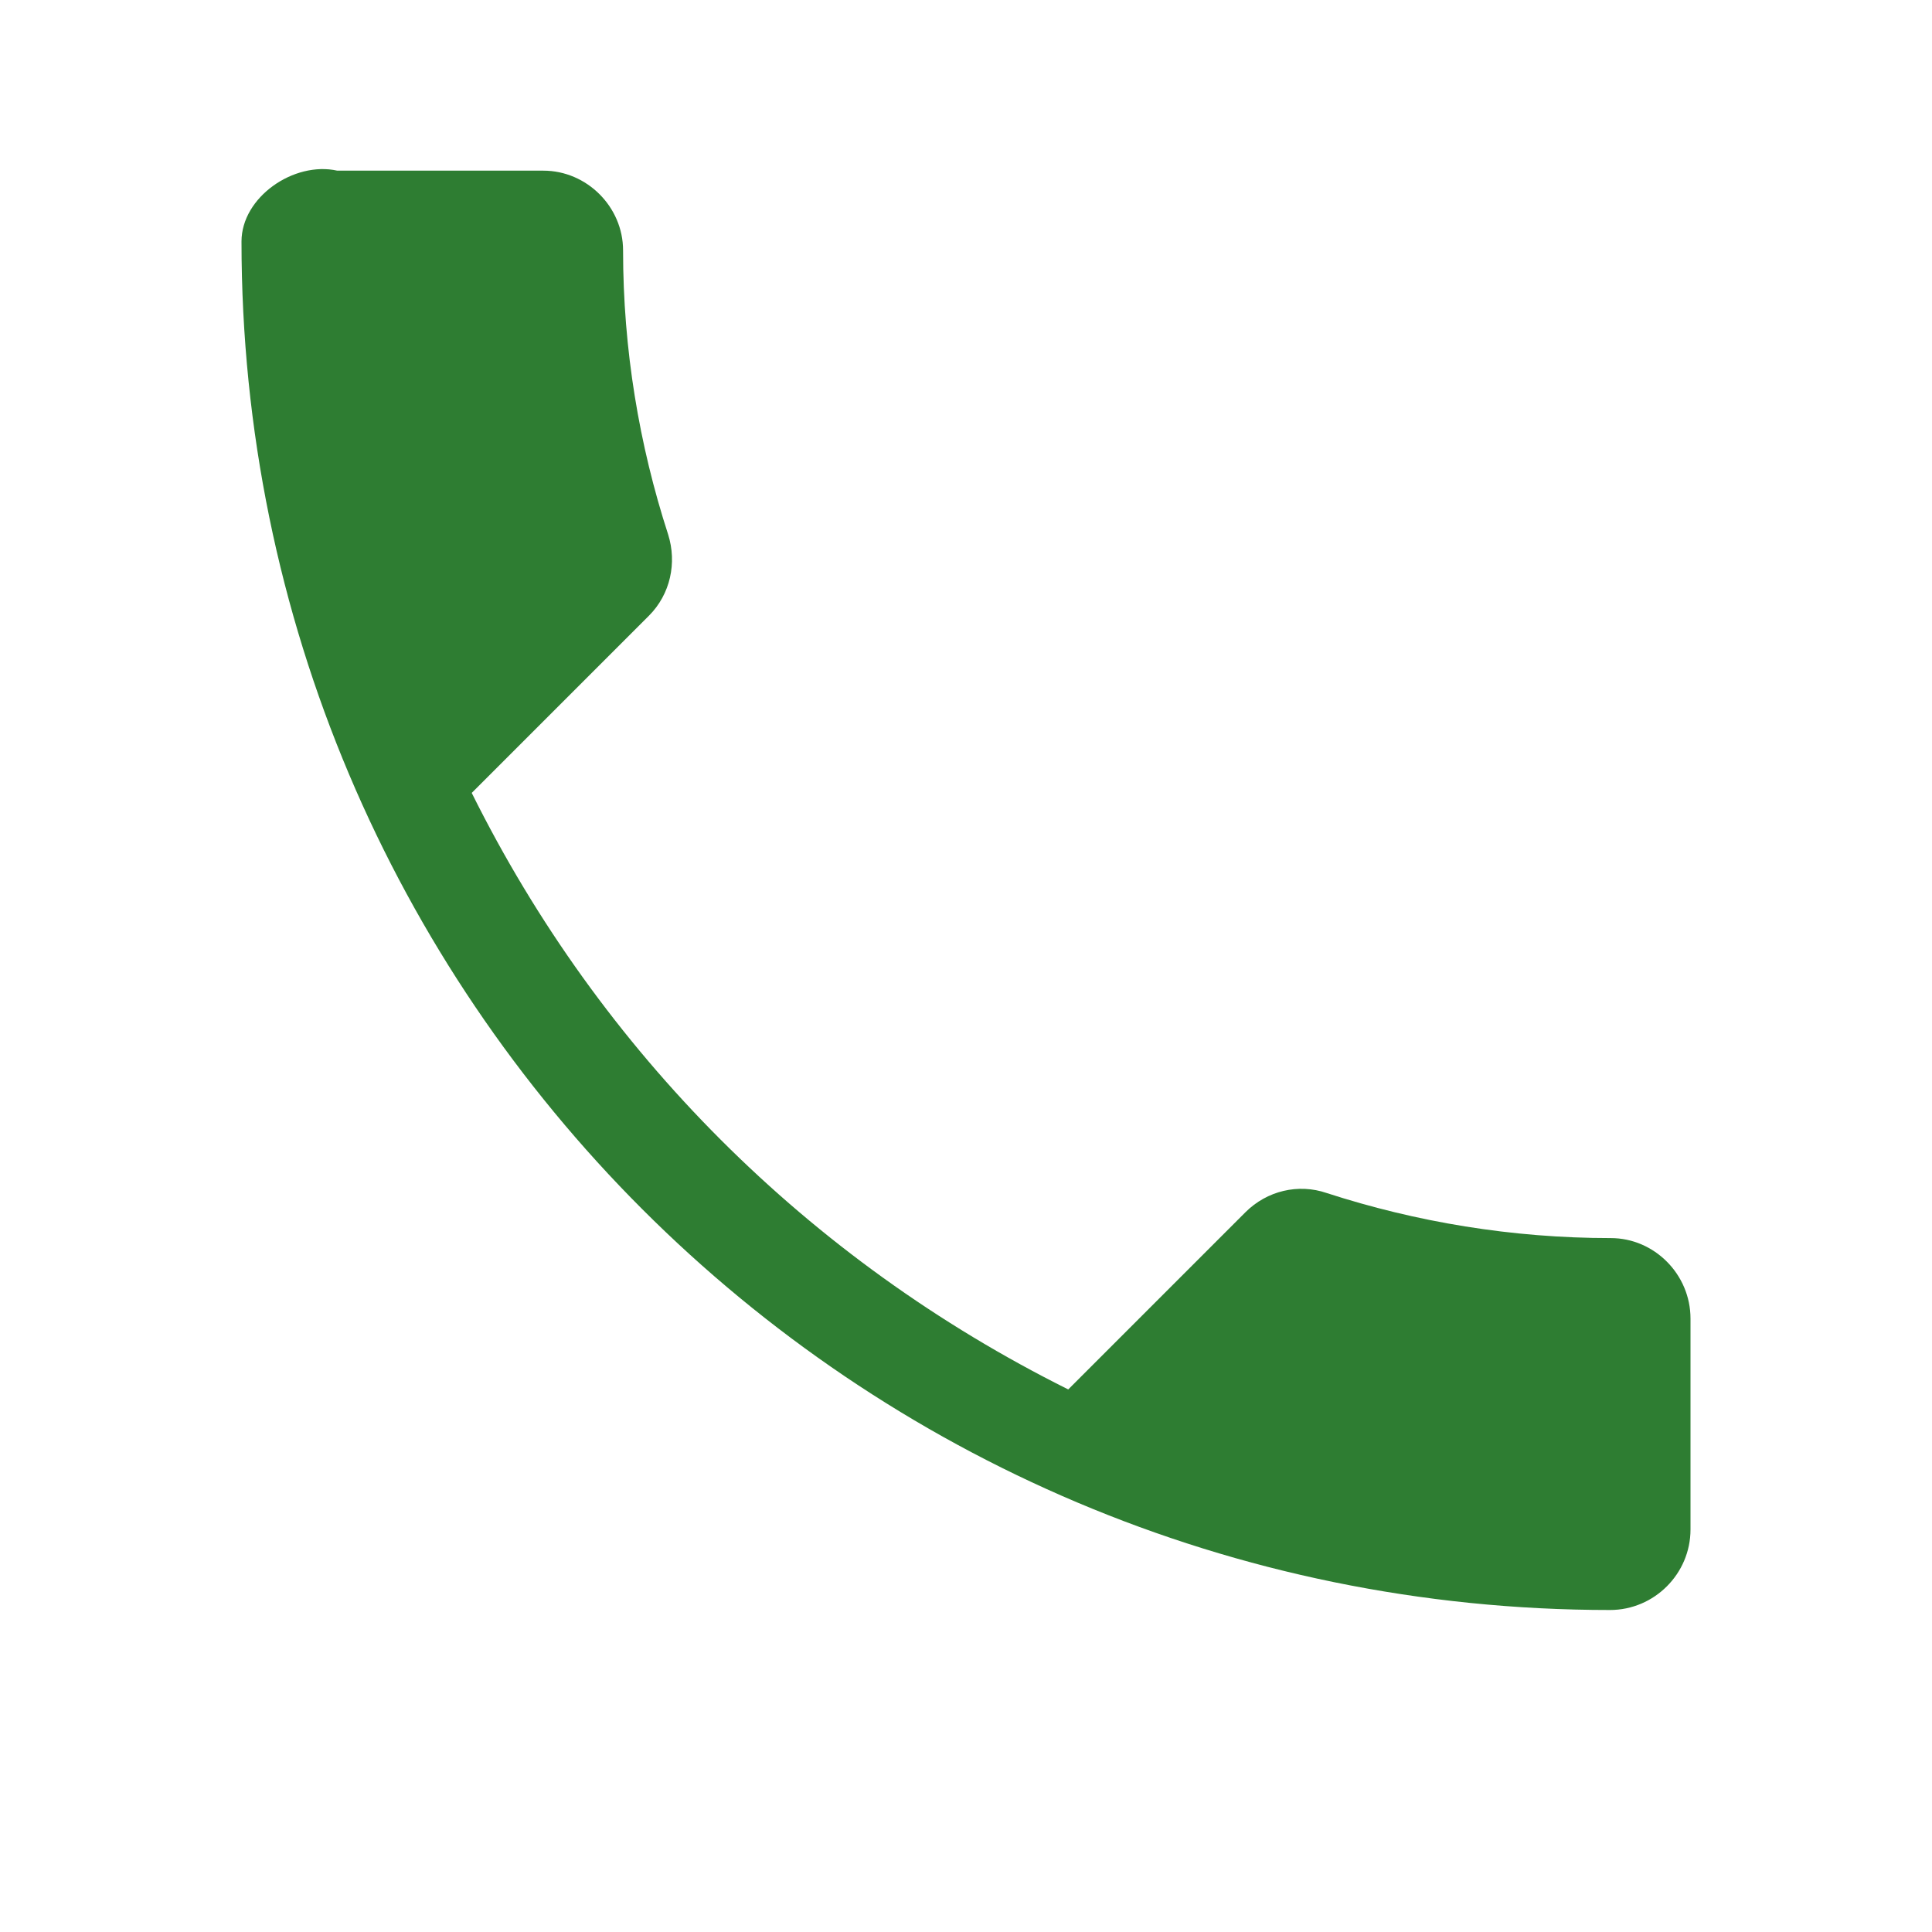
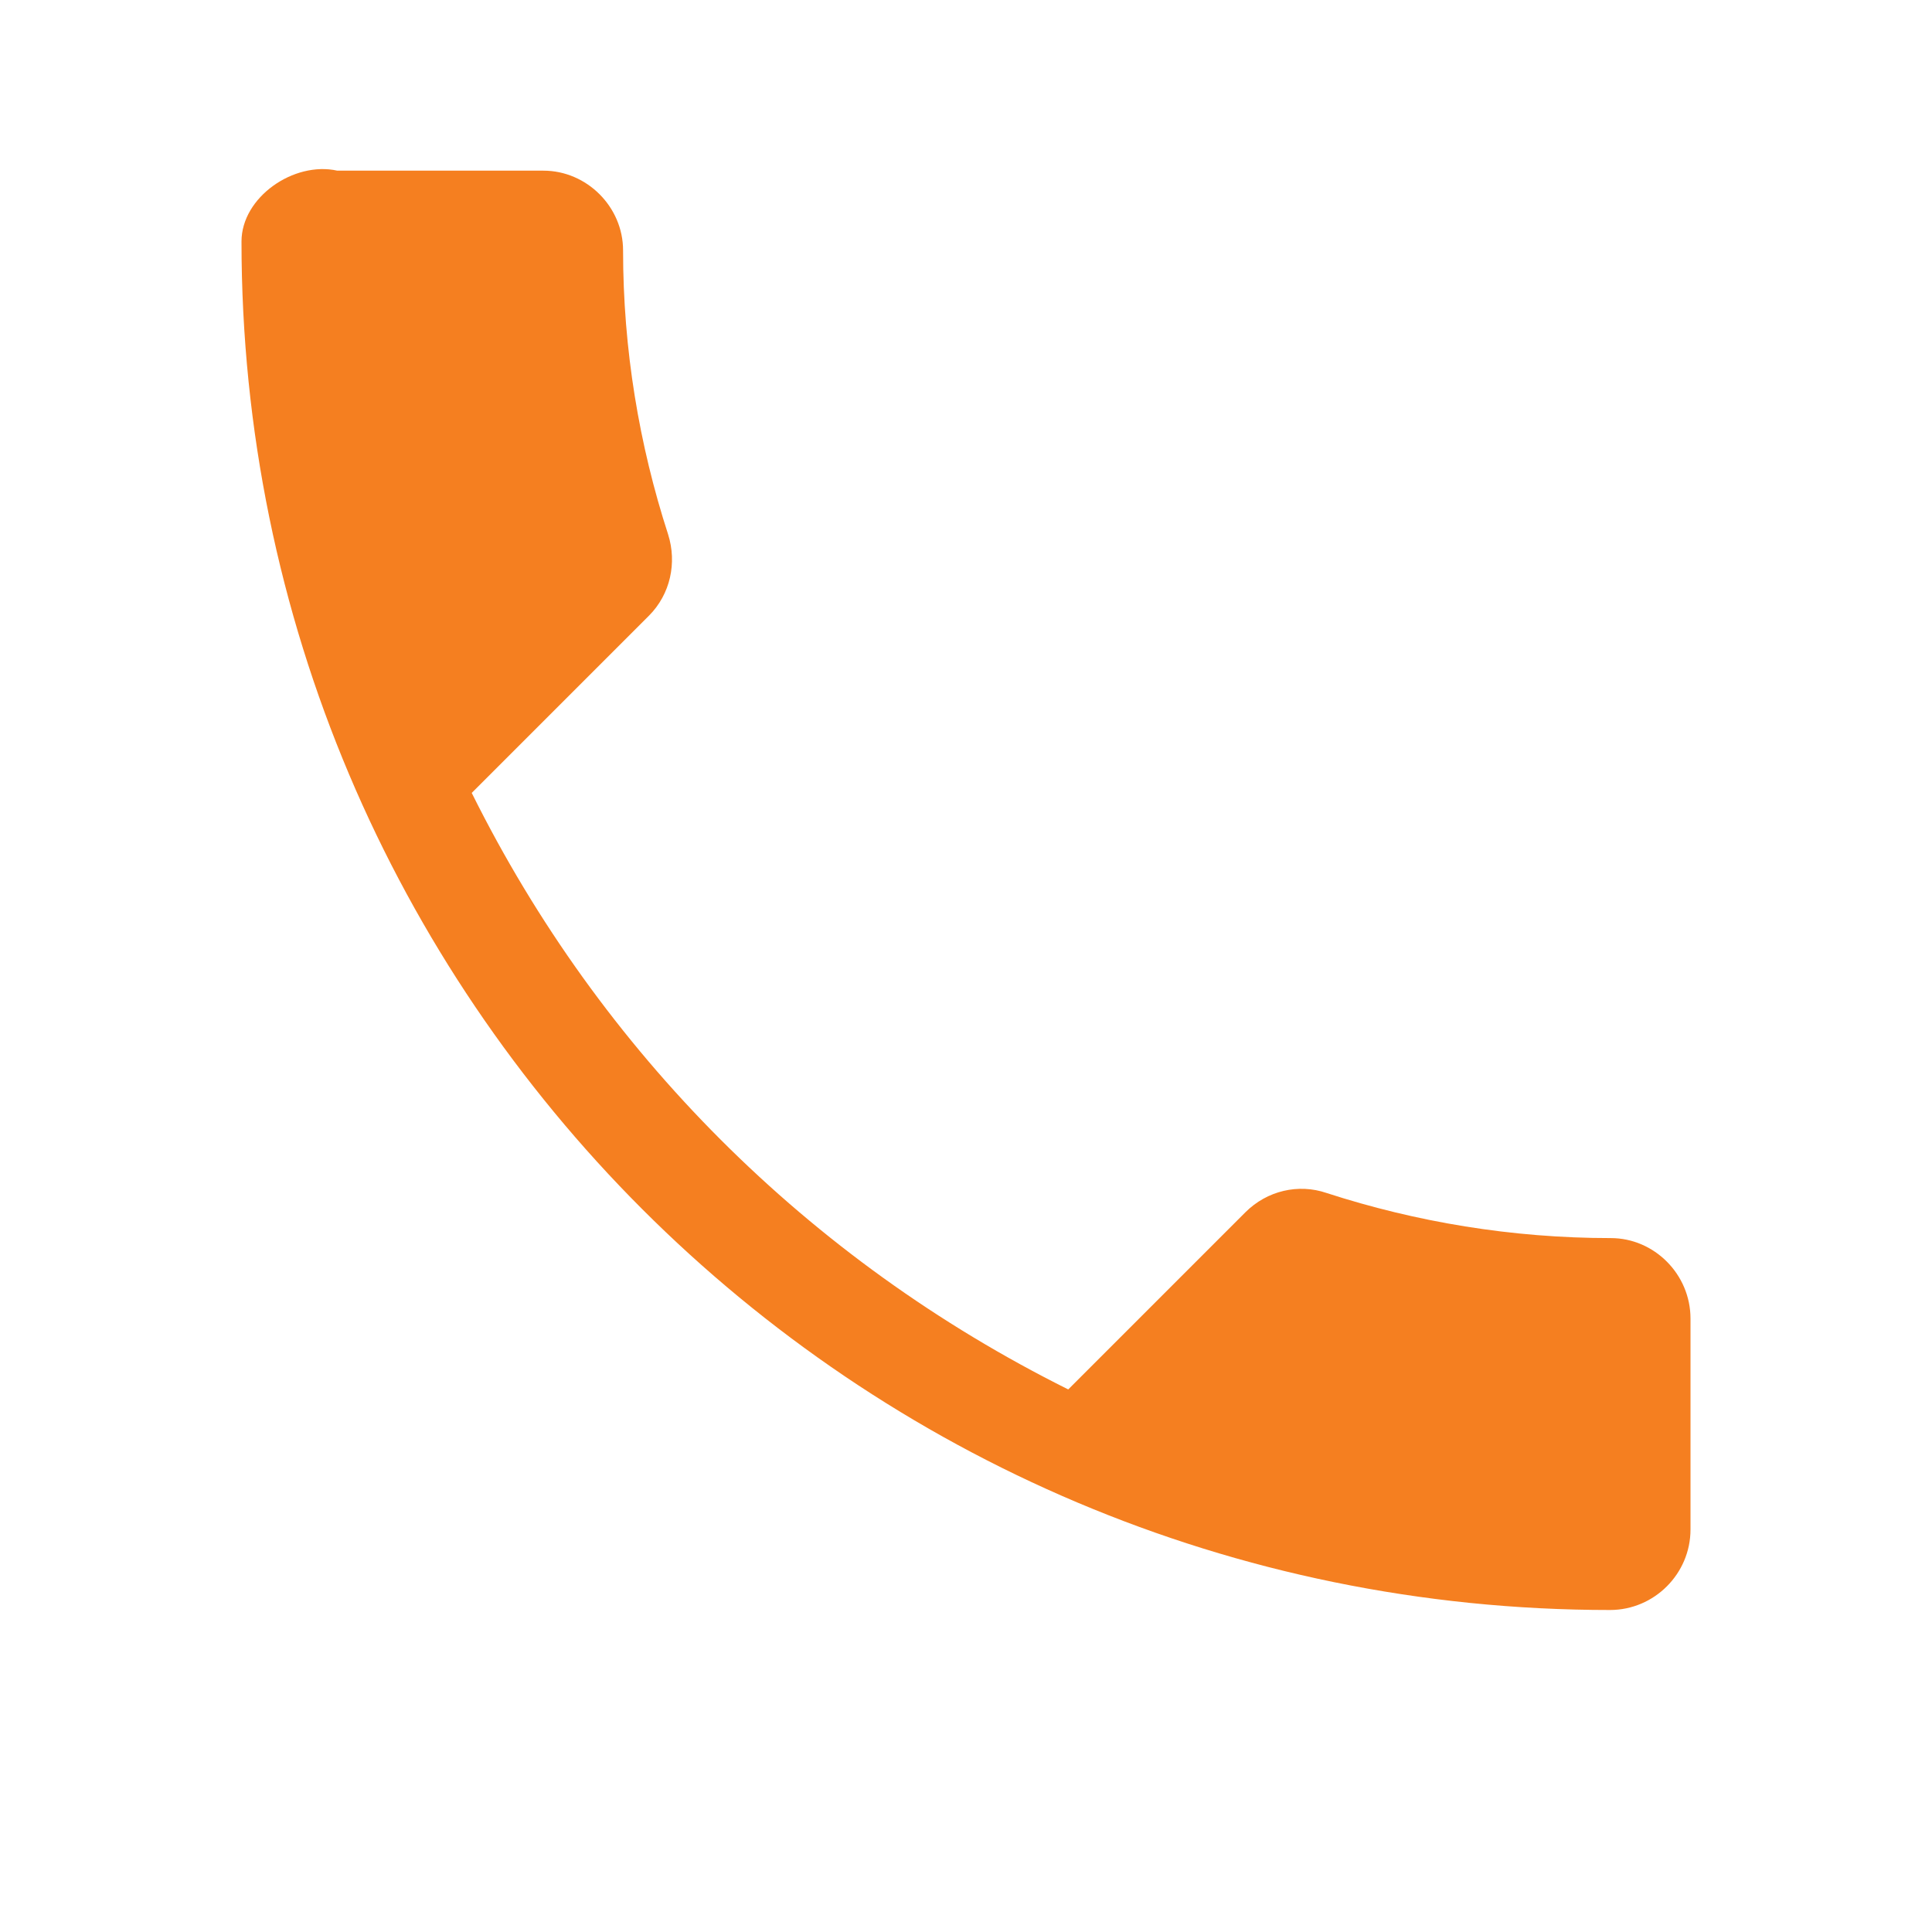
- <svg xmlns="http://www.w3.org/2000/svg" width="16" height="16" viewBox="0 0 24 24" fill="#2e7d32">
+ <svg xmlns="http://www.w3.org/2000/svg" width="16" height="16" viewBox="0 0 24 24" fill="#f57f20">
  <path d="M20.01 15.38c-1.23 0-2.42-.2-3.53-.56-.35-.12-.74-.03-1.01.24l-2.2 2.2c-3.23-1.61-5.81-4.19-7.41-7.41l2.2-2.2c.27-.27.35-.66.24-1.01-.36-1.11-.56-2.3-.56-3.53 0-.54-.45-.99-.99-.99H4.19C3.65 2 3 2.45 3 3c0 9.39 7.61 17 17 17 .55 0 1-.45 1-1v-2.62c0-.55-.45-1-.99-1z" />
</svg>
